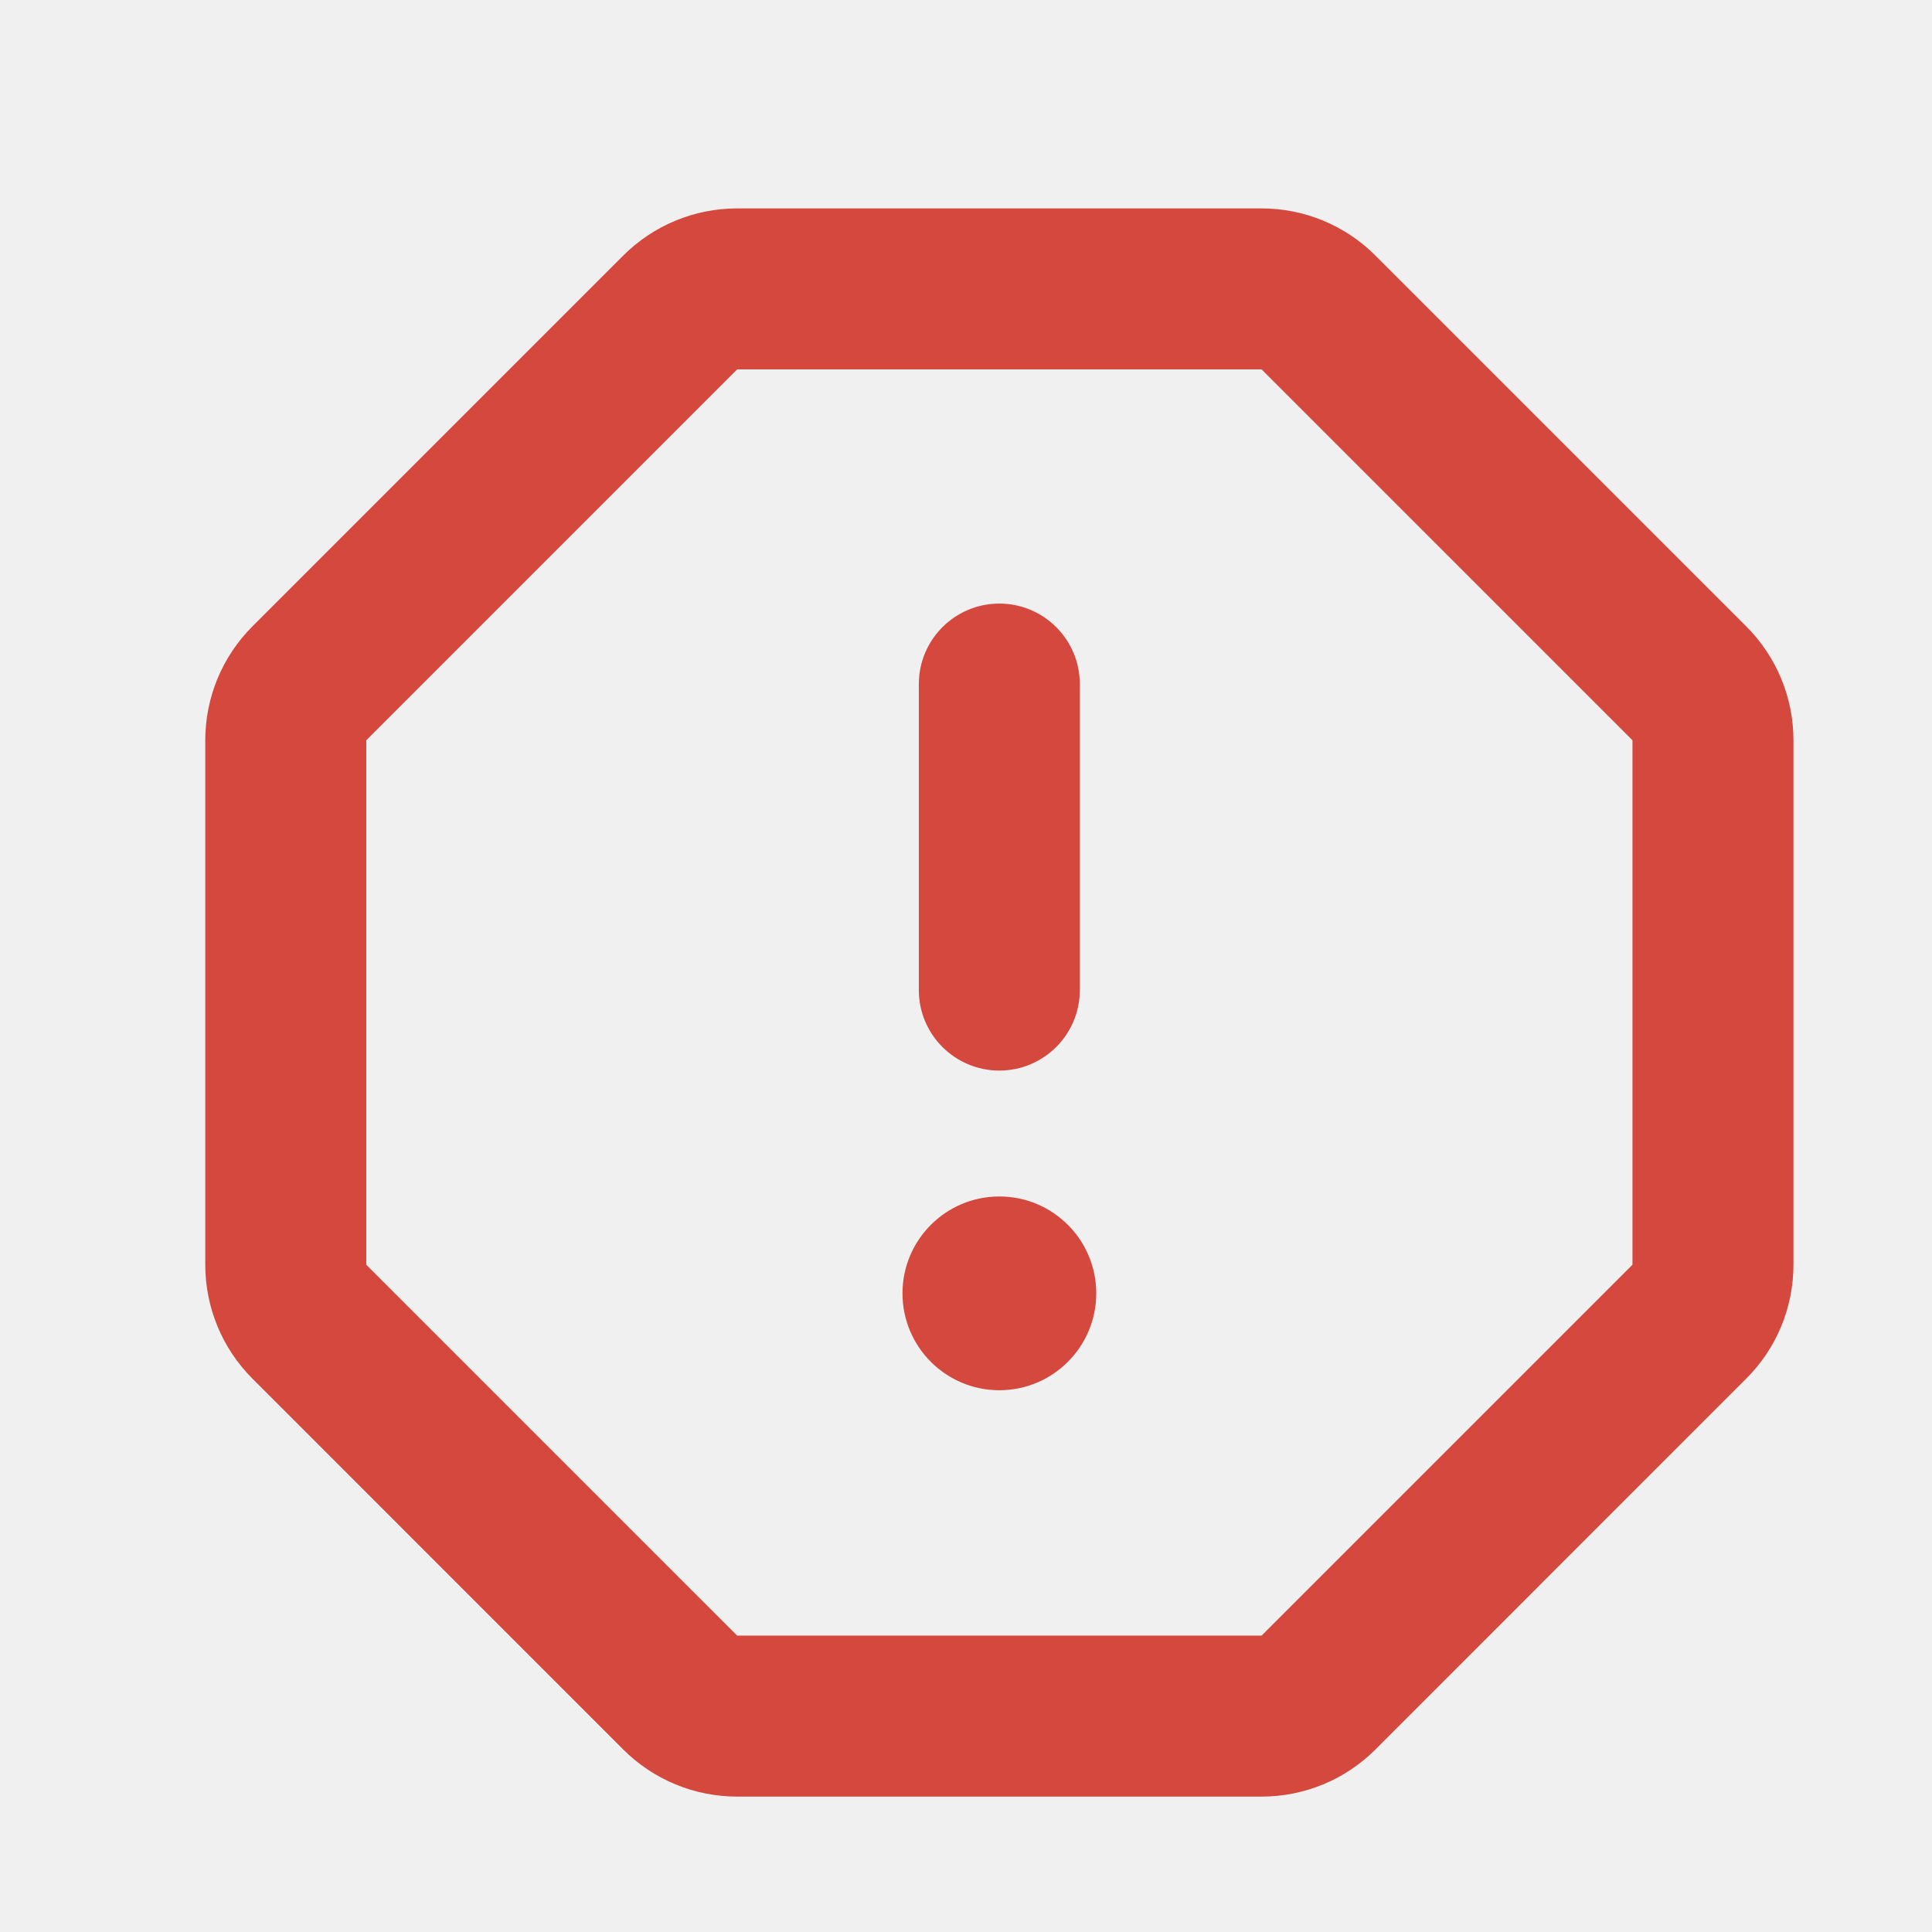
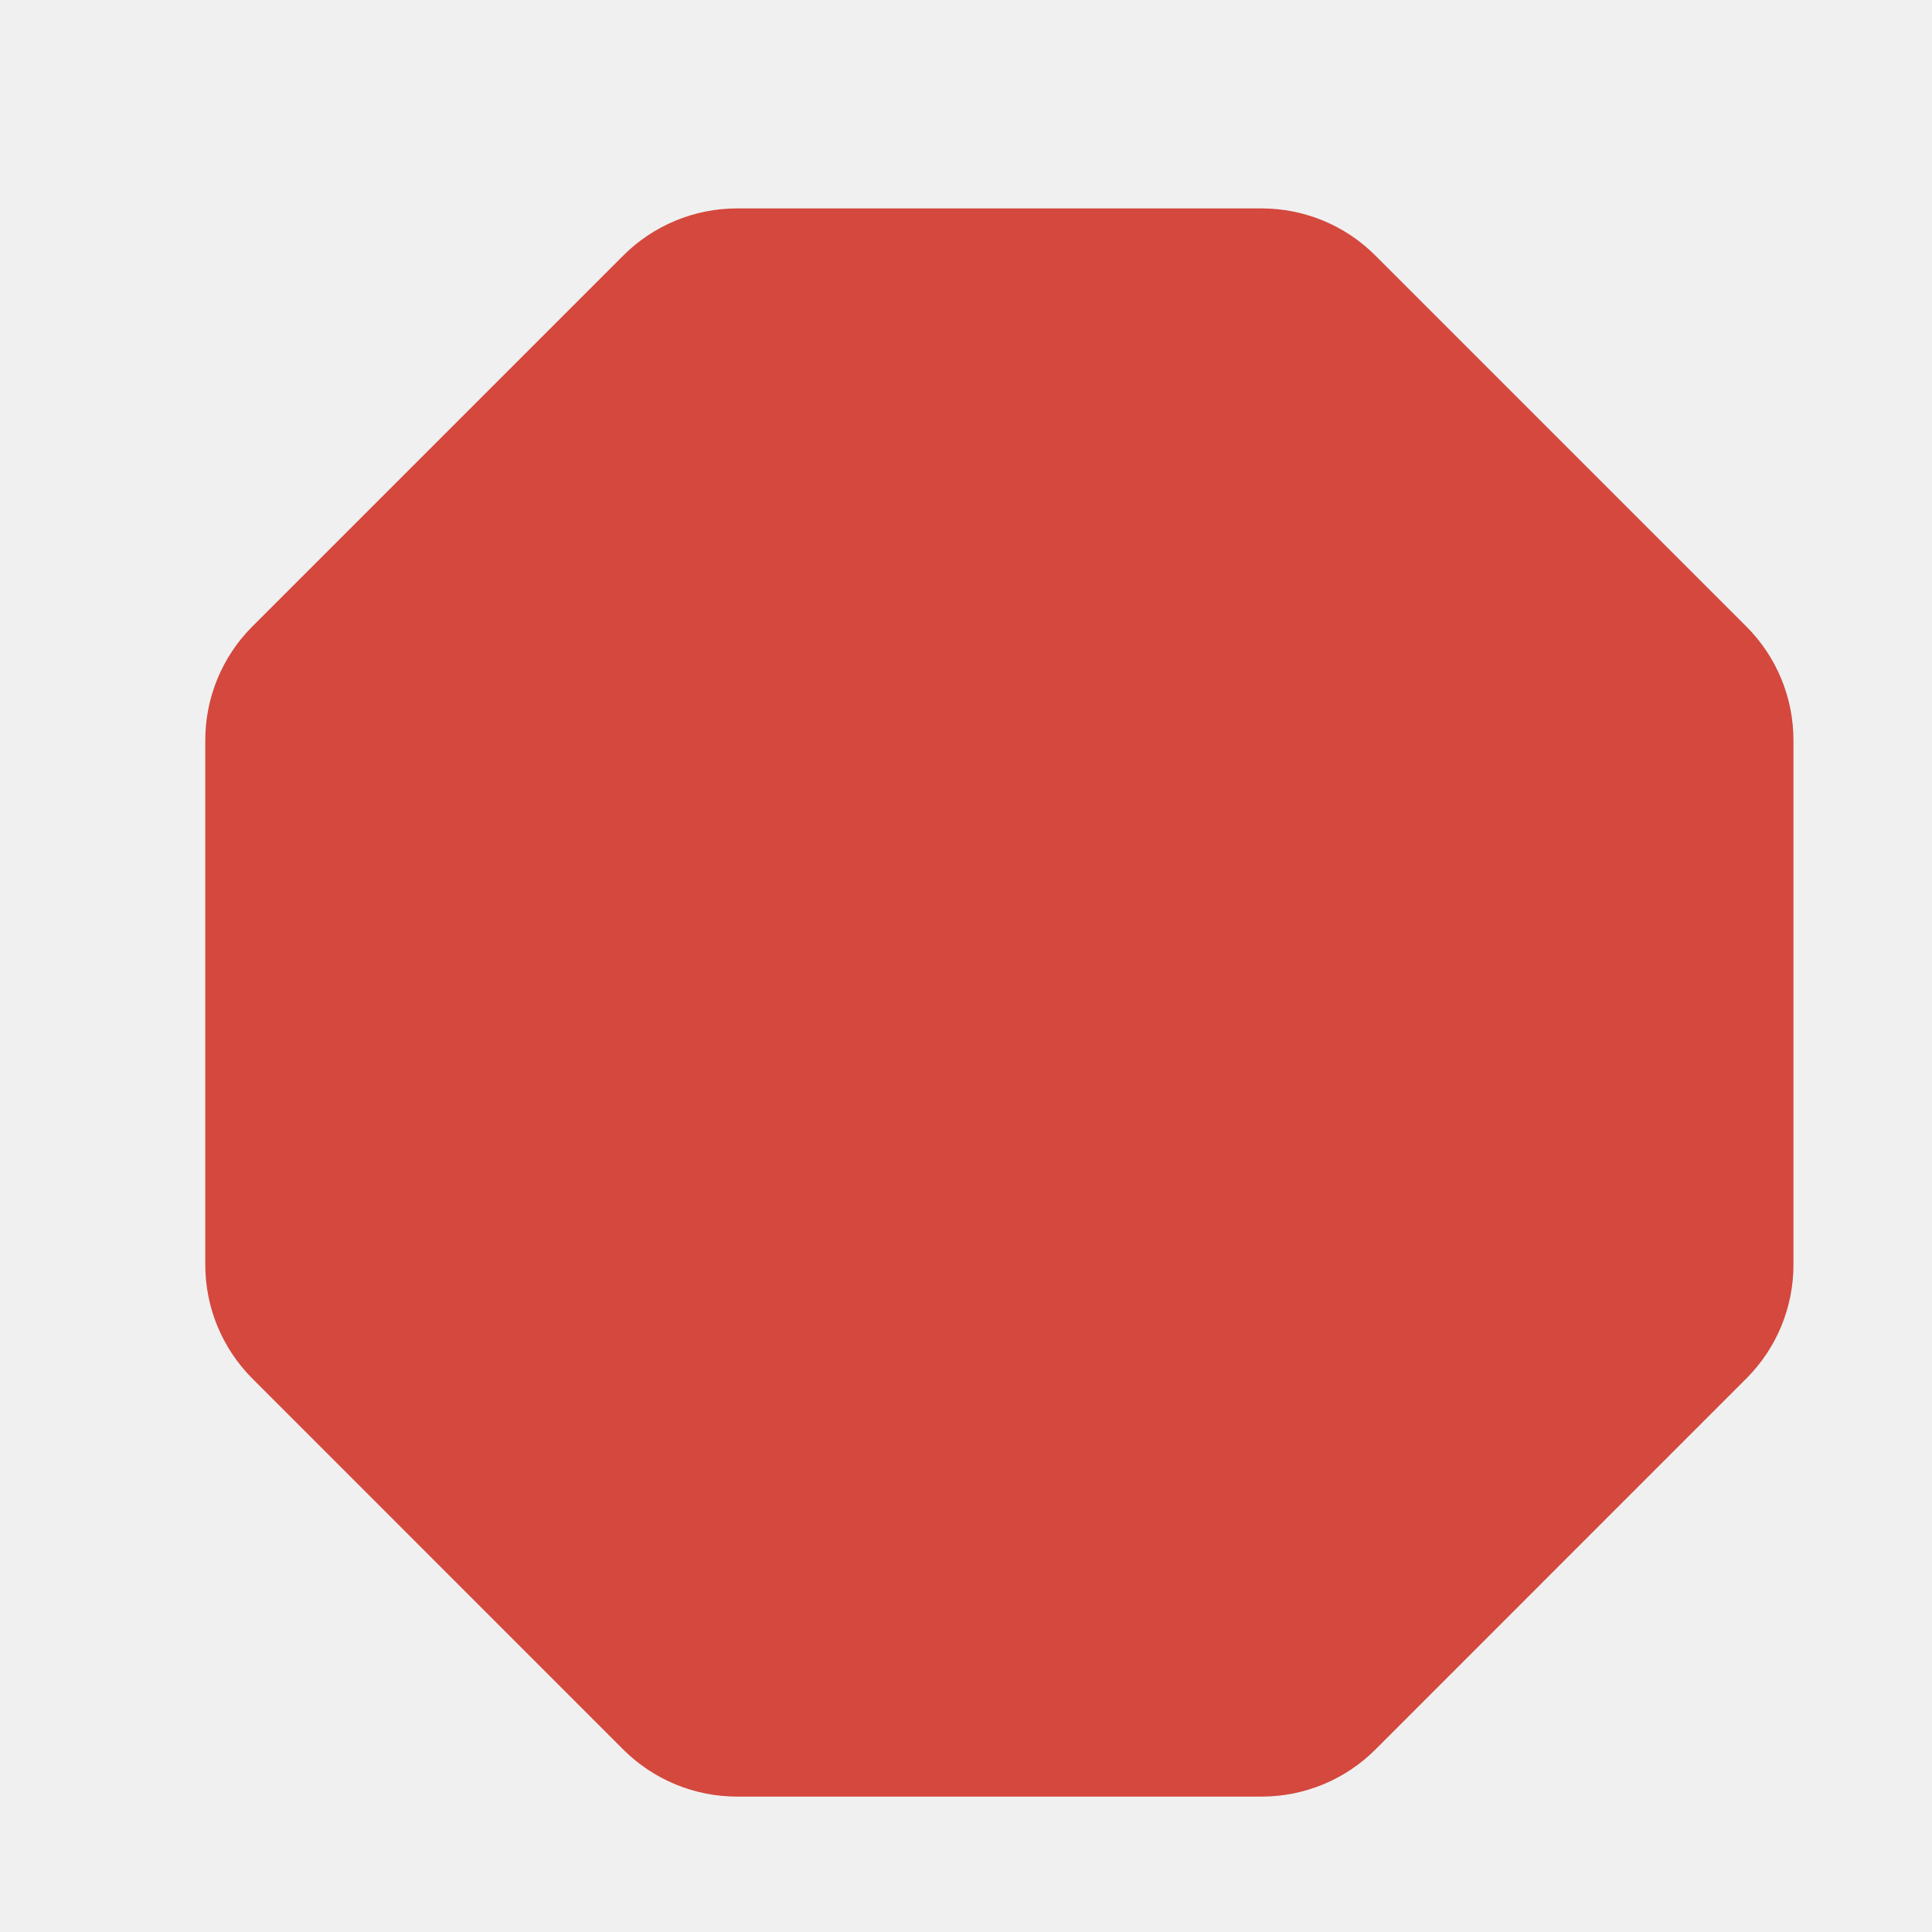
<svg xmlns="http://www.w3.org/2000/svg" width="24" height="24" viewBox="0 0 24 24" fill="none">
  <g clip-path="url(#clip0_3052_9608)">
-     <path fill-rule="evenodd" clip-rule="evenodd" d="M15.672 4.589H9.157L4.55 9.196V15.711L9.157 20.318H15.672L20.279 15.711V9.196L15.672 4.589ZM9.157 2.589C8.626 2.589 8.118 2.799 7.742 3.175L3.135 7.782C2.76 8.157 2.55 8.665 2.55 9.196V15.711C2.55 16.242 2.76 16.75 3.135 17.125L7.742 21.733C8.118 22.108 8.626 22.318 9.157 22.318H15.672C16.203 22.318 16.711 22.108 17.086 21.733L21.693 17.125C22.069 16.75 22.279 16.242 22.279 15.711V9.196C22.279 8.665 22.069 8.157 21.693 7.782L17.086 3.175C16.711 2.799 16.203 2.589 15.672 2.589H9.157Z" fill="#D4483E" />
+     <path fillRule="evenodd" clipRule="evenodd" d="M15.672 4.589H9.157L4.55 9.196V15.711L9.157 20.318H15.672L20.279 15.711V9.196L15.672 4.589ZM9.157 2.589C8.626 2.589 8.118 2.799 7.742 3.175L3.135 7.782C2.76 8.157 2.55 8.665 2.55 9.196V15.711C2.55 16.242 2.76 16.75 3.135 17.125L7.742 21.733C8.118 22.108 8.626 22.318 9.157 22.318H15.672C16.203 22.318 16.711 22.108 17.086 21.733L21.693 17.125C22.069 16.75 22.279 16.242 22.279 15.711V9.196C22.279 8.665 22.069 8.157 21.693 7.782L17.086 3.175C16.711 2.799 16.203 2.589 15.672 2.589H9.157Z" fill="#D4483E" />
    <path d="M13.618 16.066C13.618 16.731 13.079 17.27 12.414 17.27C11.75 17.27 11.211 16.731 11.211 16.066C11.211 15.402 11.75 14.863 12.414 14.863C13.079 14.863 13.618 15.402 13.618 16.066Z" fill="#D4483E" />
-     <path fill-rule="evenodd" clip-rule="evenodd" d="M12.414 13.299C11.862 13.299 11.414 12.851 11.414 12.299V8.498C11.414 7.946 11.862 7.498 12.414 7.498C12.966 7.498 13.414 7.946 13.414 8.498V12.299C13.414 12.851 12.966 13.299 12.414 13.299Z" fill="#D4483E" />
+     <path fillRule="evenodd" clipRule="evenodd" d="M12.414 13.299C11.862 13.299 11.414 12.851 11.414 12.299V8.498C11.414 7.946 11.862 7.498 12.414 7.498C12.966 7.498 13.414 7.946 13.414 8.498V12.299C13.414 12.851 12.966 13.299 12.414 13.299Z" fill="#D4483E" />
  </g>
  <defs>
    <clipPath id="clip0_3052_9608">
      <rect width="20" height="20" fill="white" transform="translate(2.41406 2.45349)" />
    </clipPath>
  </defs>
</svg>
